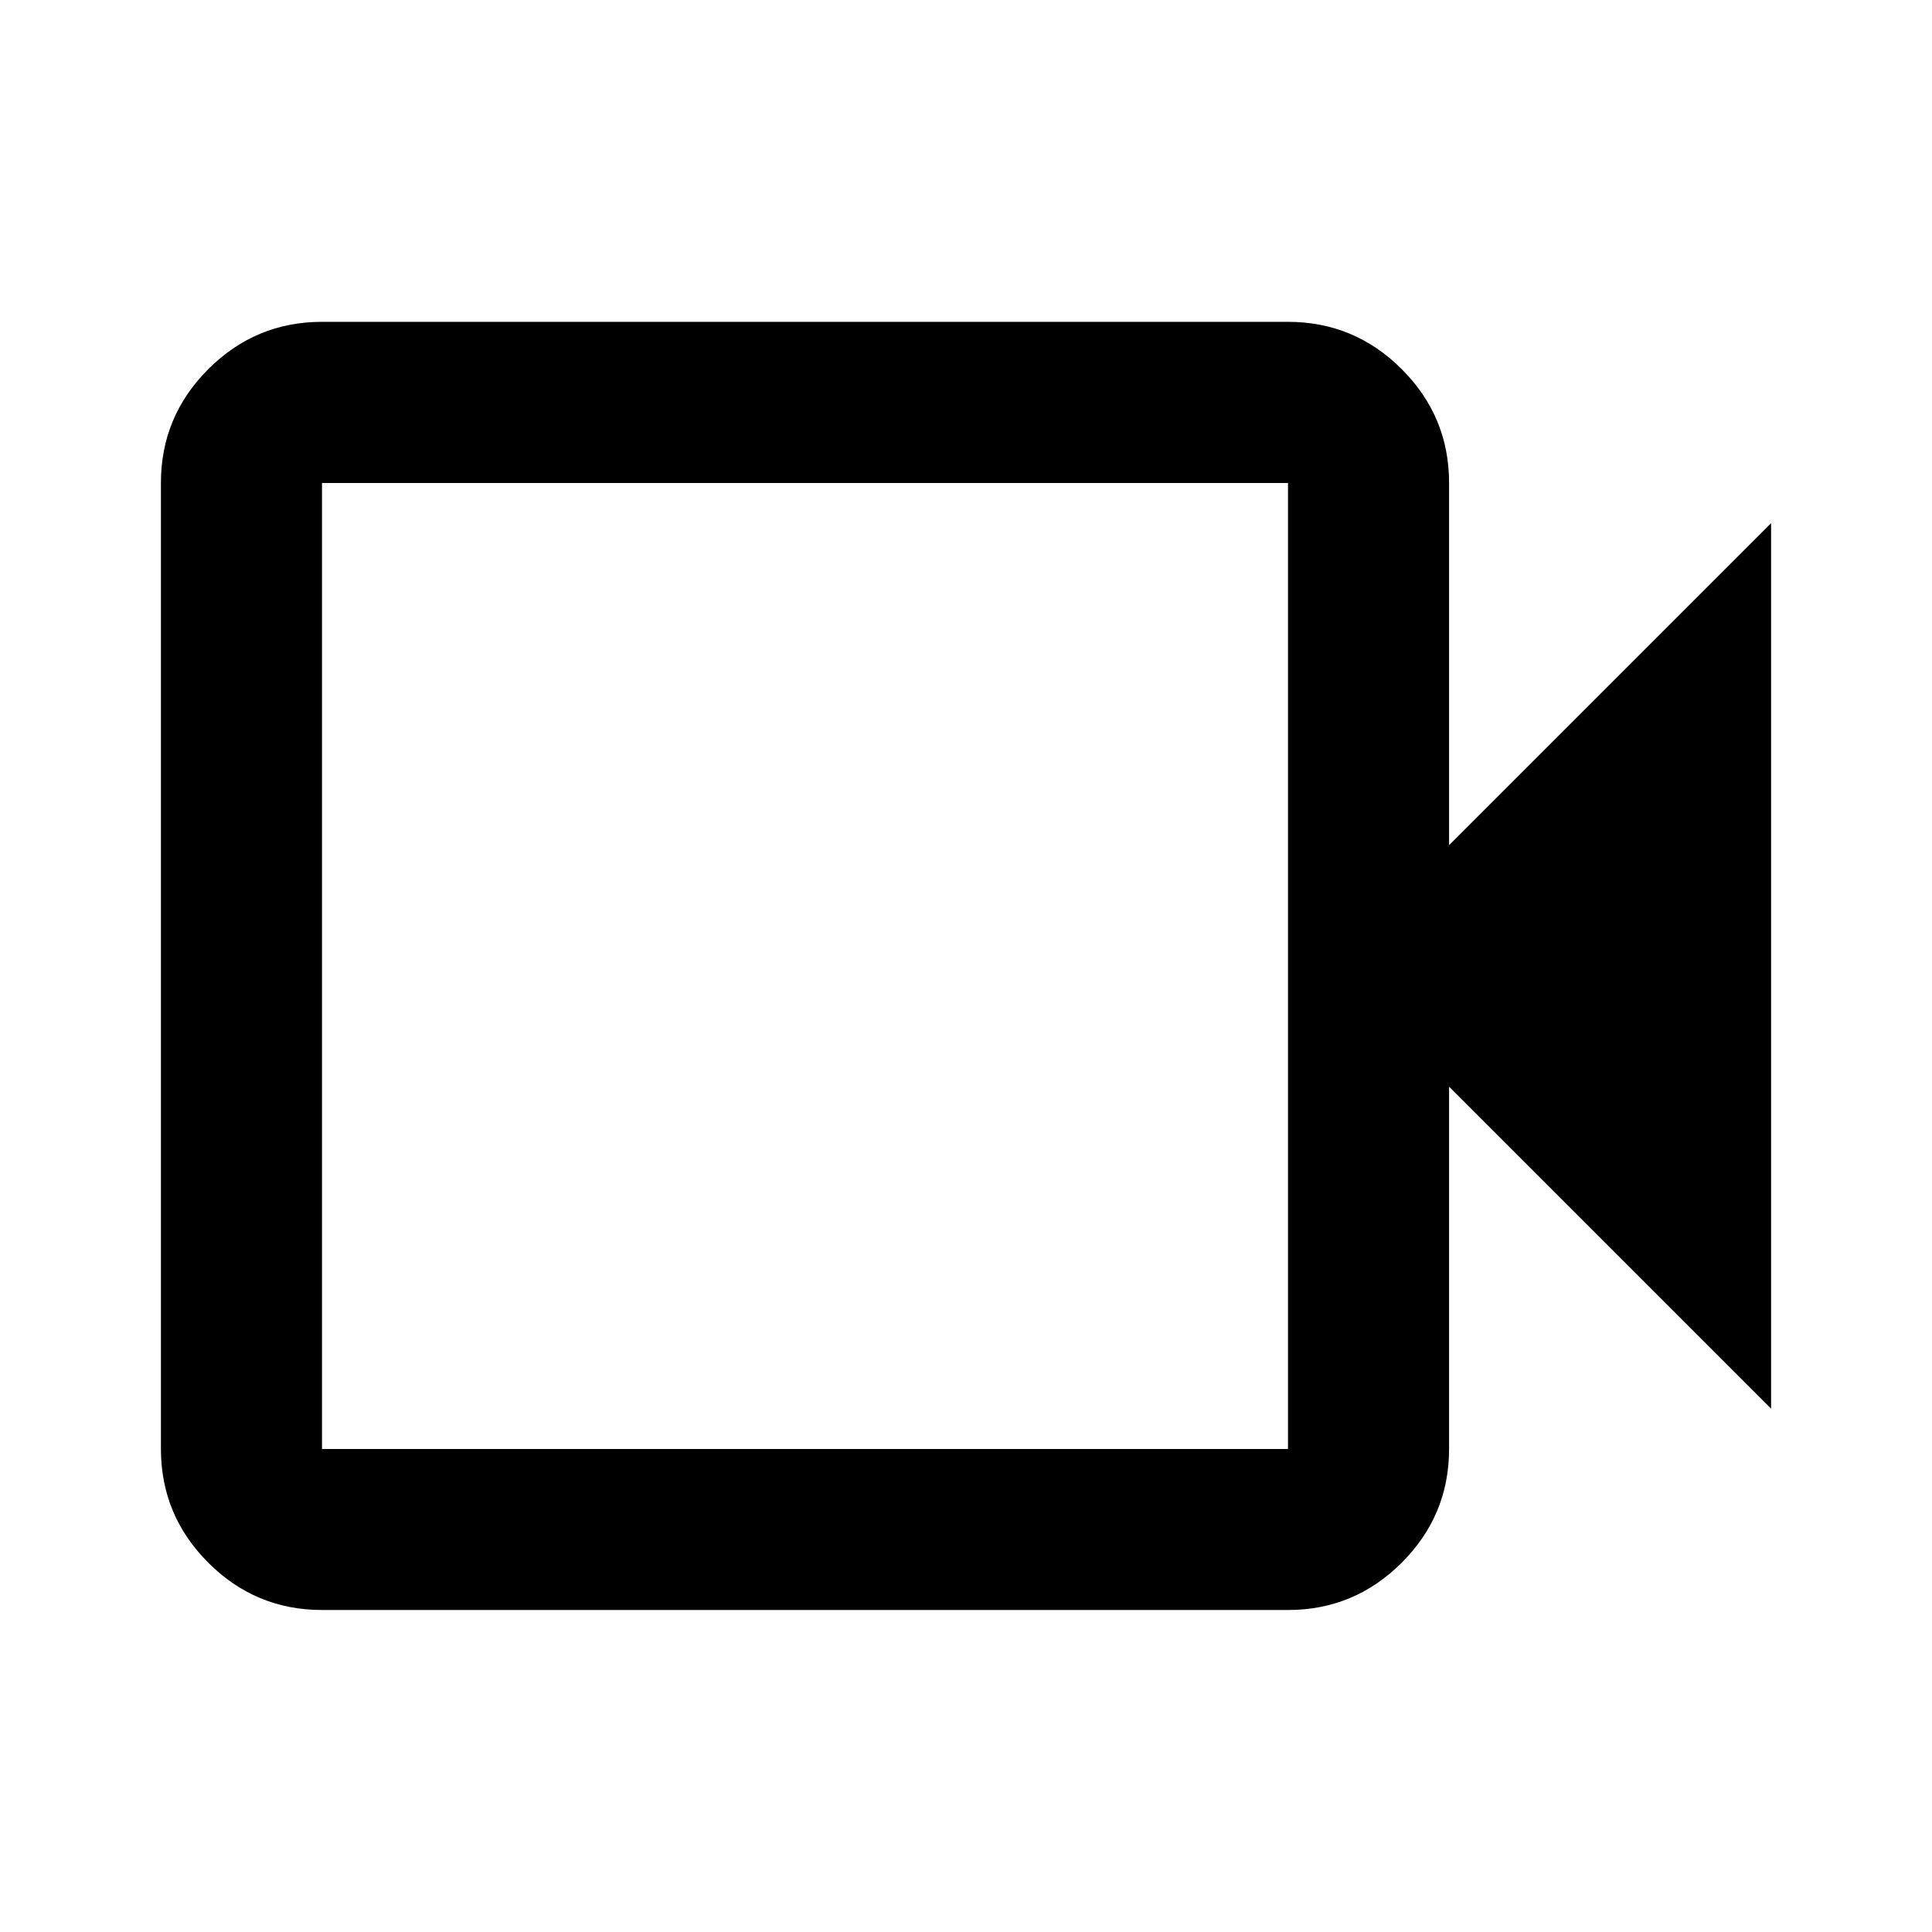
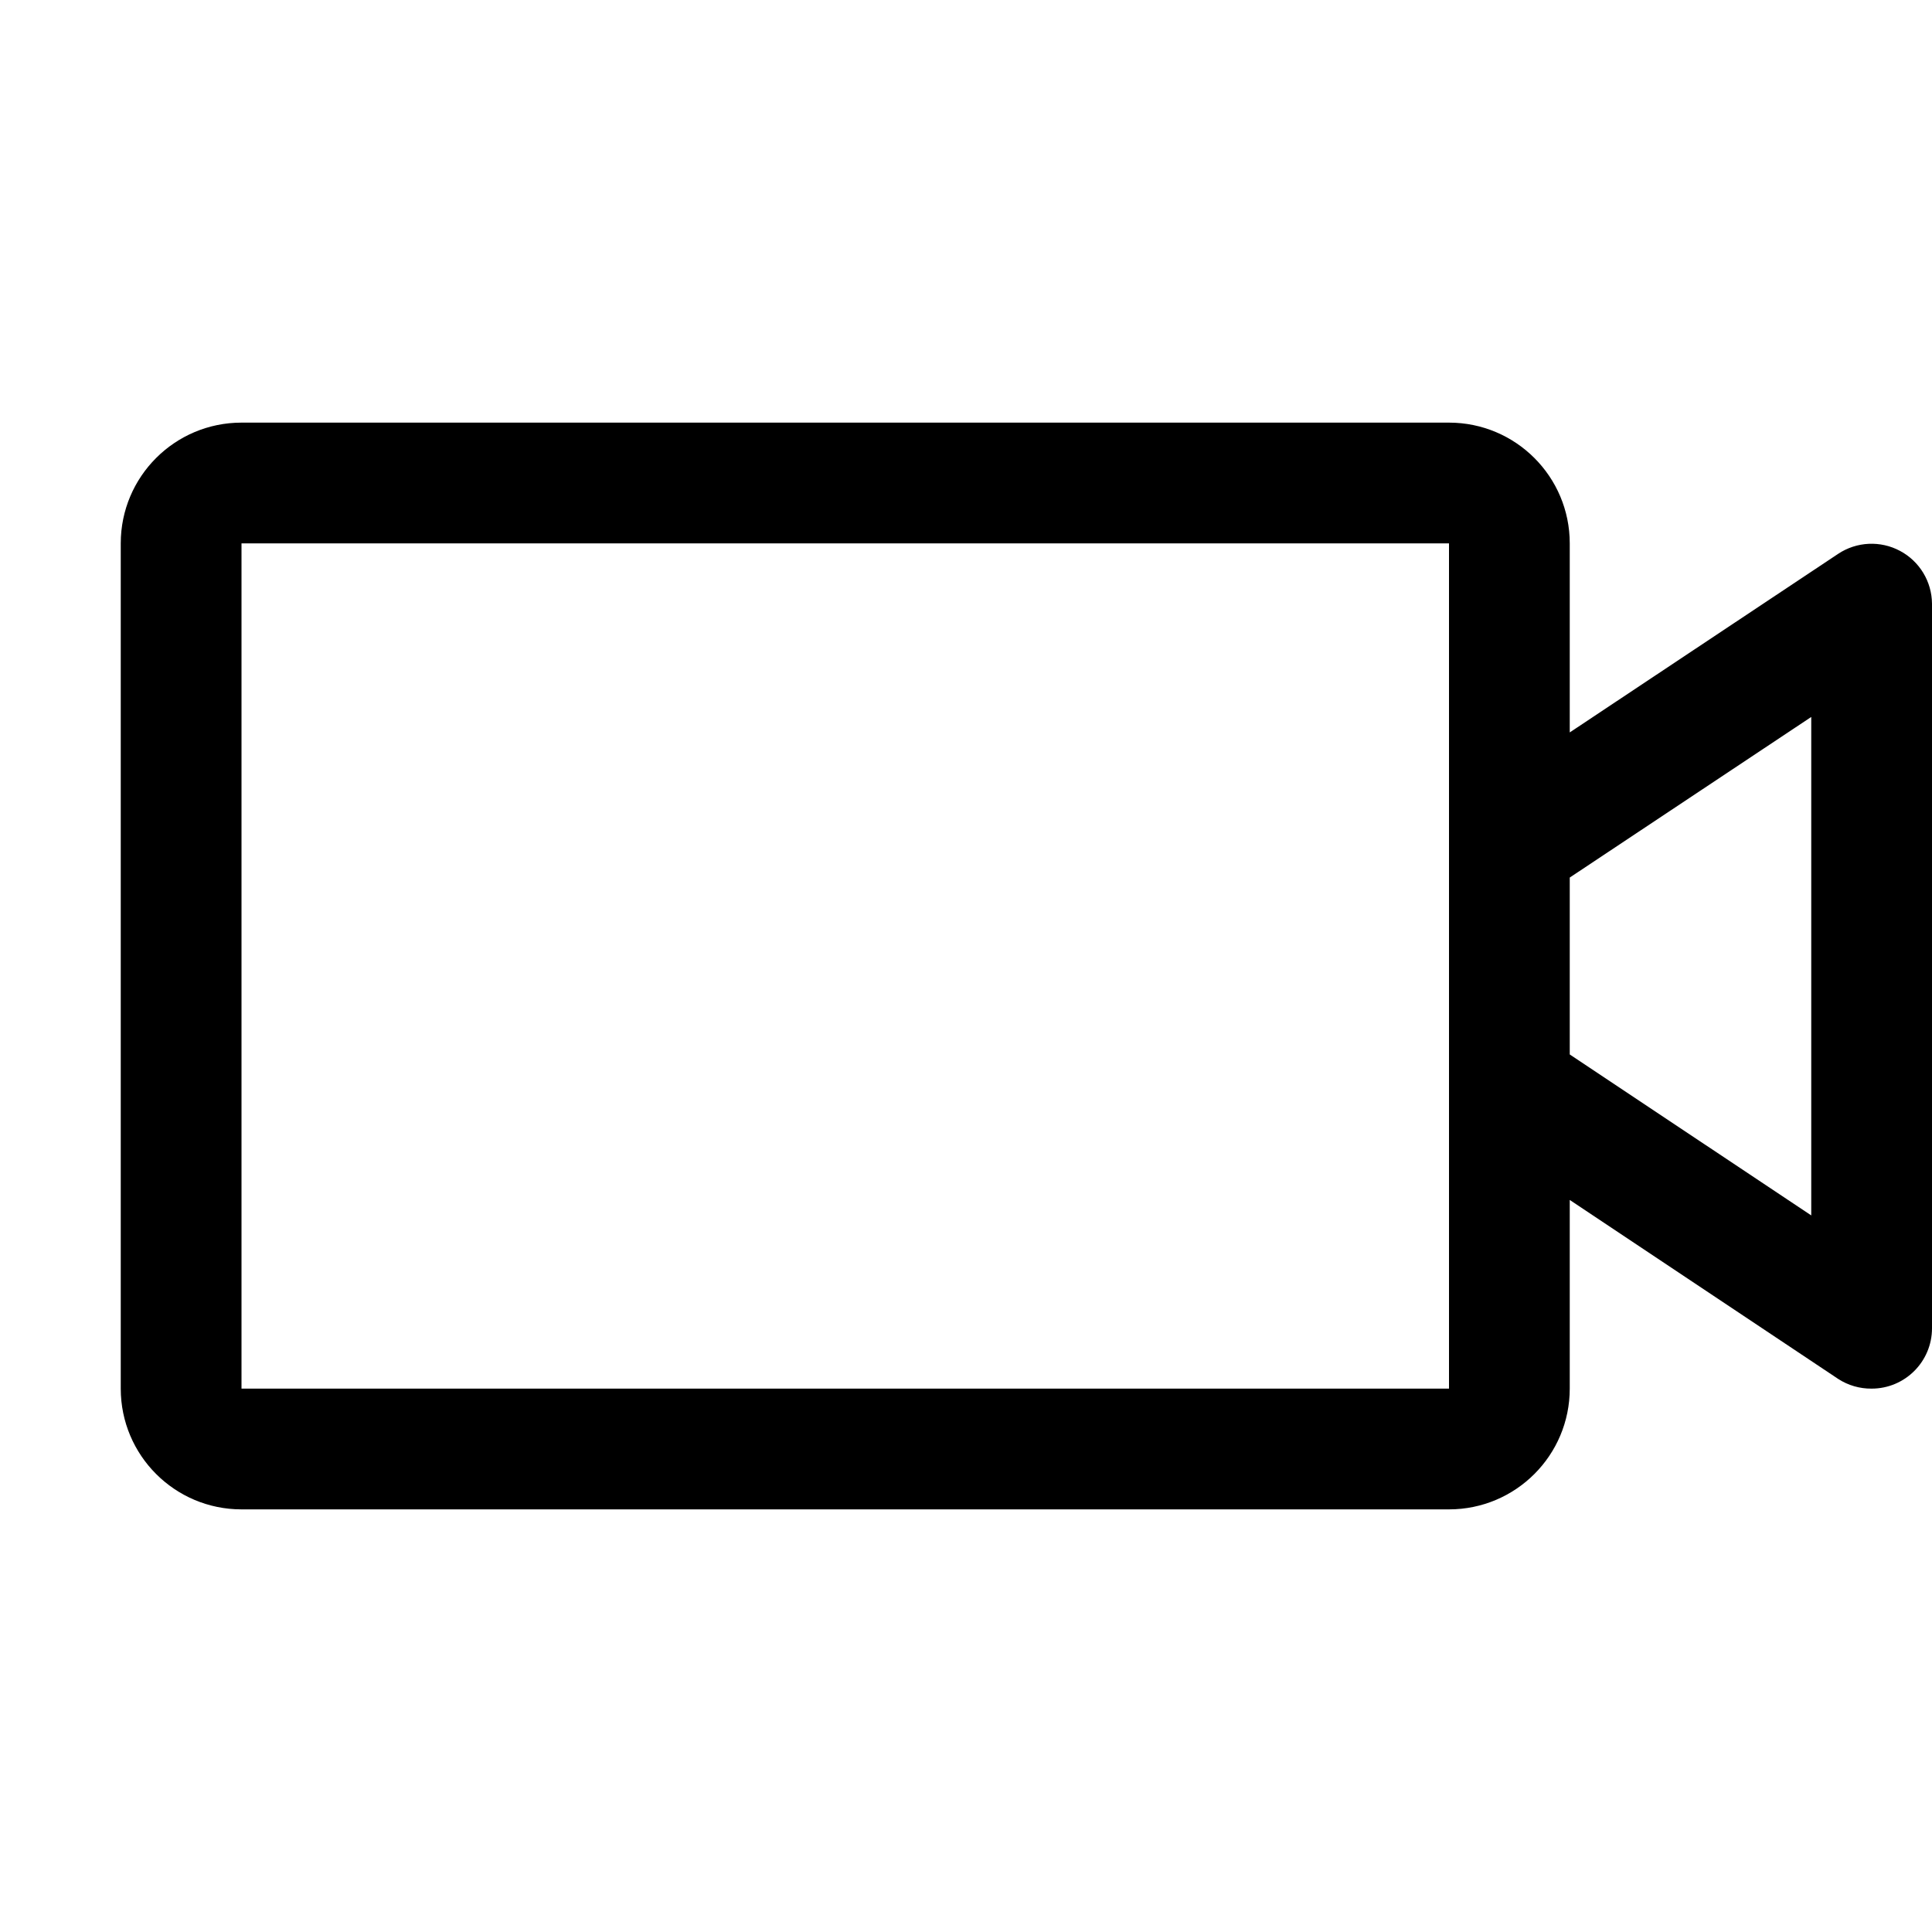
- <svg xmlns="http://www.w3.org/2000/svg" viewBox="0 0 24 24">
-   <path d="m4 20c-.55 0-1.021-.196-1.413-.588s-.588-.863-.588-1.413v-12c0-.55.196-1.021.588-1.413s.863-.588 1.413-.588h12c.55 0 1.021.196 1.413.588s.588.863.588 1.413v4.5l4-4v11l-4-4v4.5c0 .55-.196 1.021-.588 1.413s-.863.588-1.413.588zm0-2h12v-12h-12z" />
+ <svg xmlns="http://www.w3.org/2000/svg" viewBox="0 0 24 24" fill="currentColor">
+   <g transform="scale(0.09375)">
+     <path d="M251.77,73a8,8,0,0,0-8.21.39L208,97.05V72a16,16,0,0,0-16-16H32A16,16,0,0,0,16,72V184a16,16,0,0,0,16,16H192a16,16,0,0,0,16-16V159l35.56,23.71A8,8,0,0,0,248,184a8,8,0,0,0,8-8V80A8,8,0,0,0,251.77,73ZM192,184H32V72H192V184Zm48-22.95-32-21.33V116.28L240,95Z" />
+   </g>
</svg>
